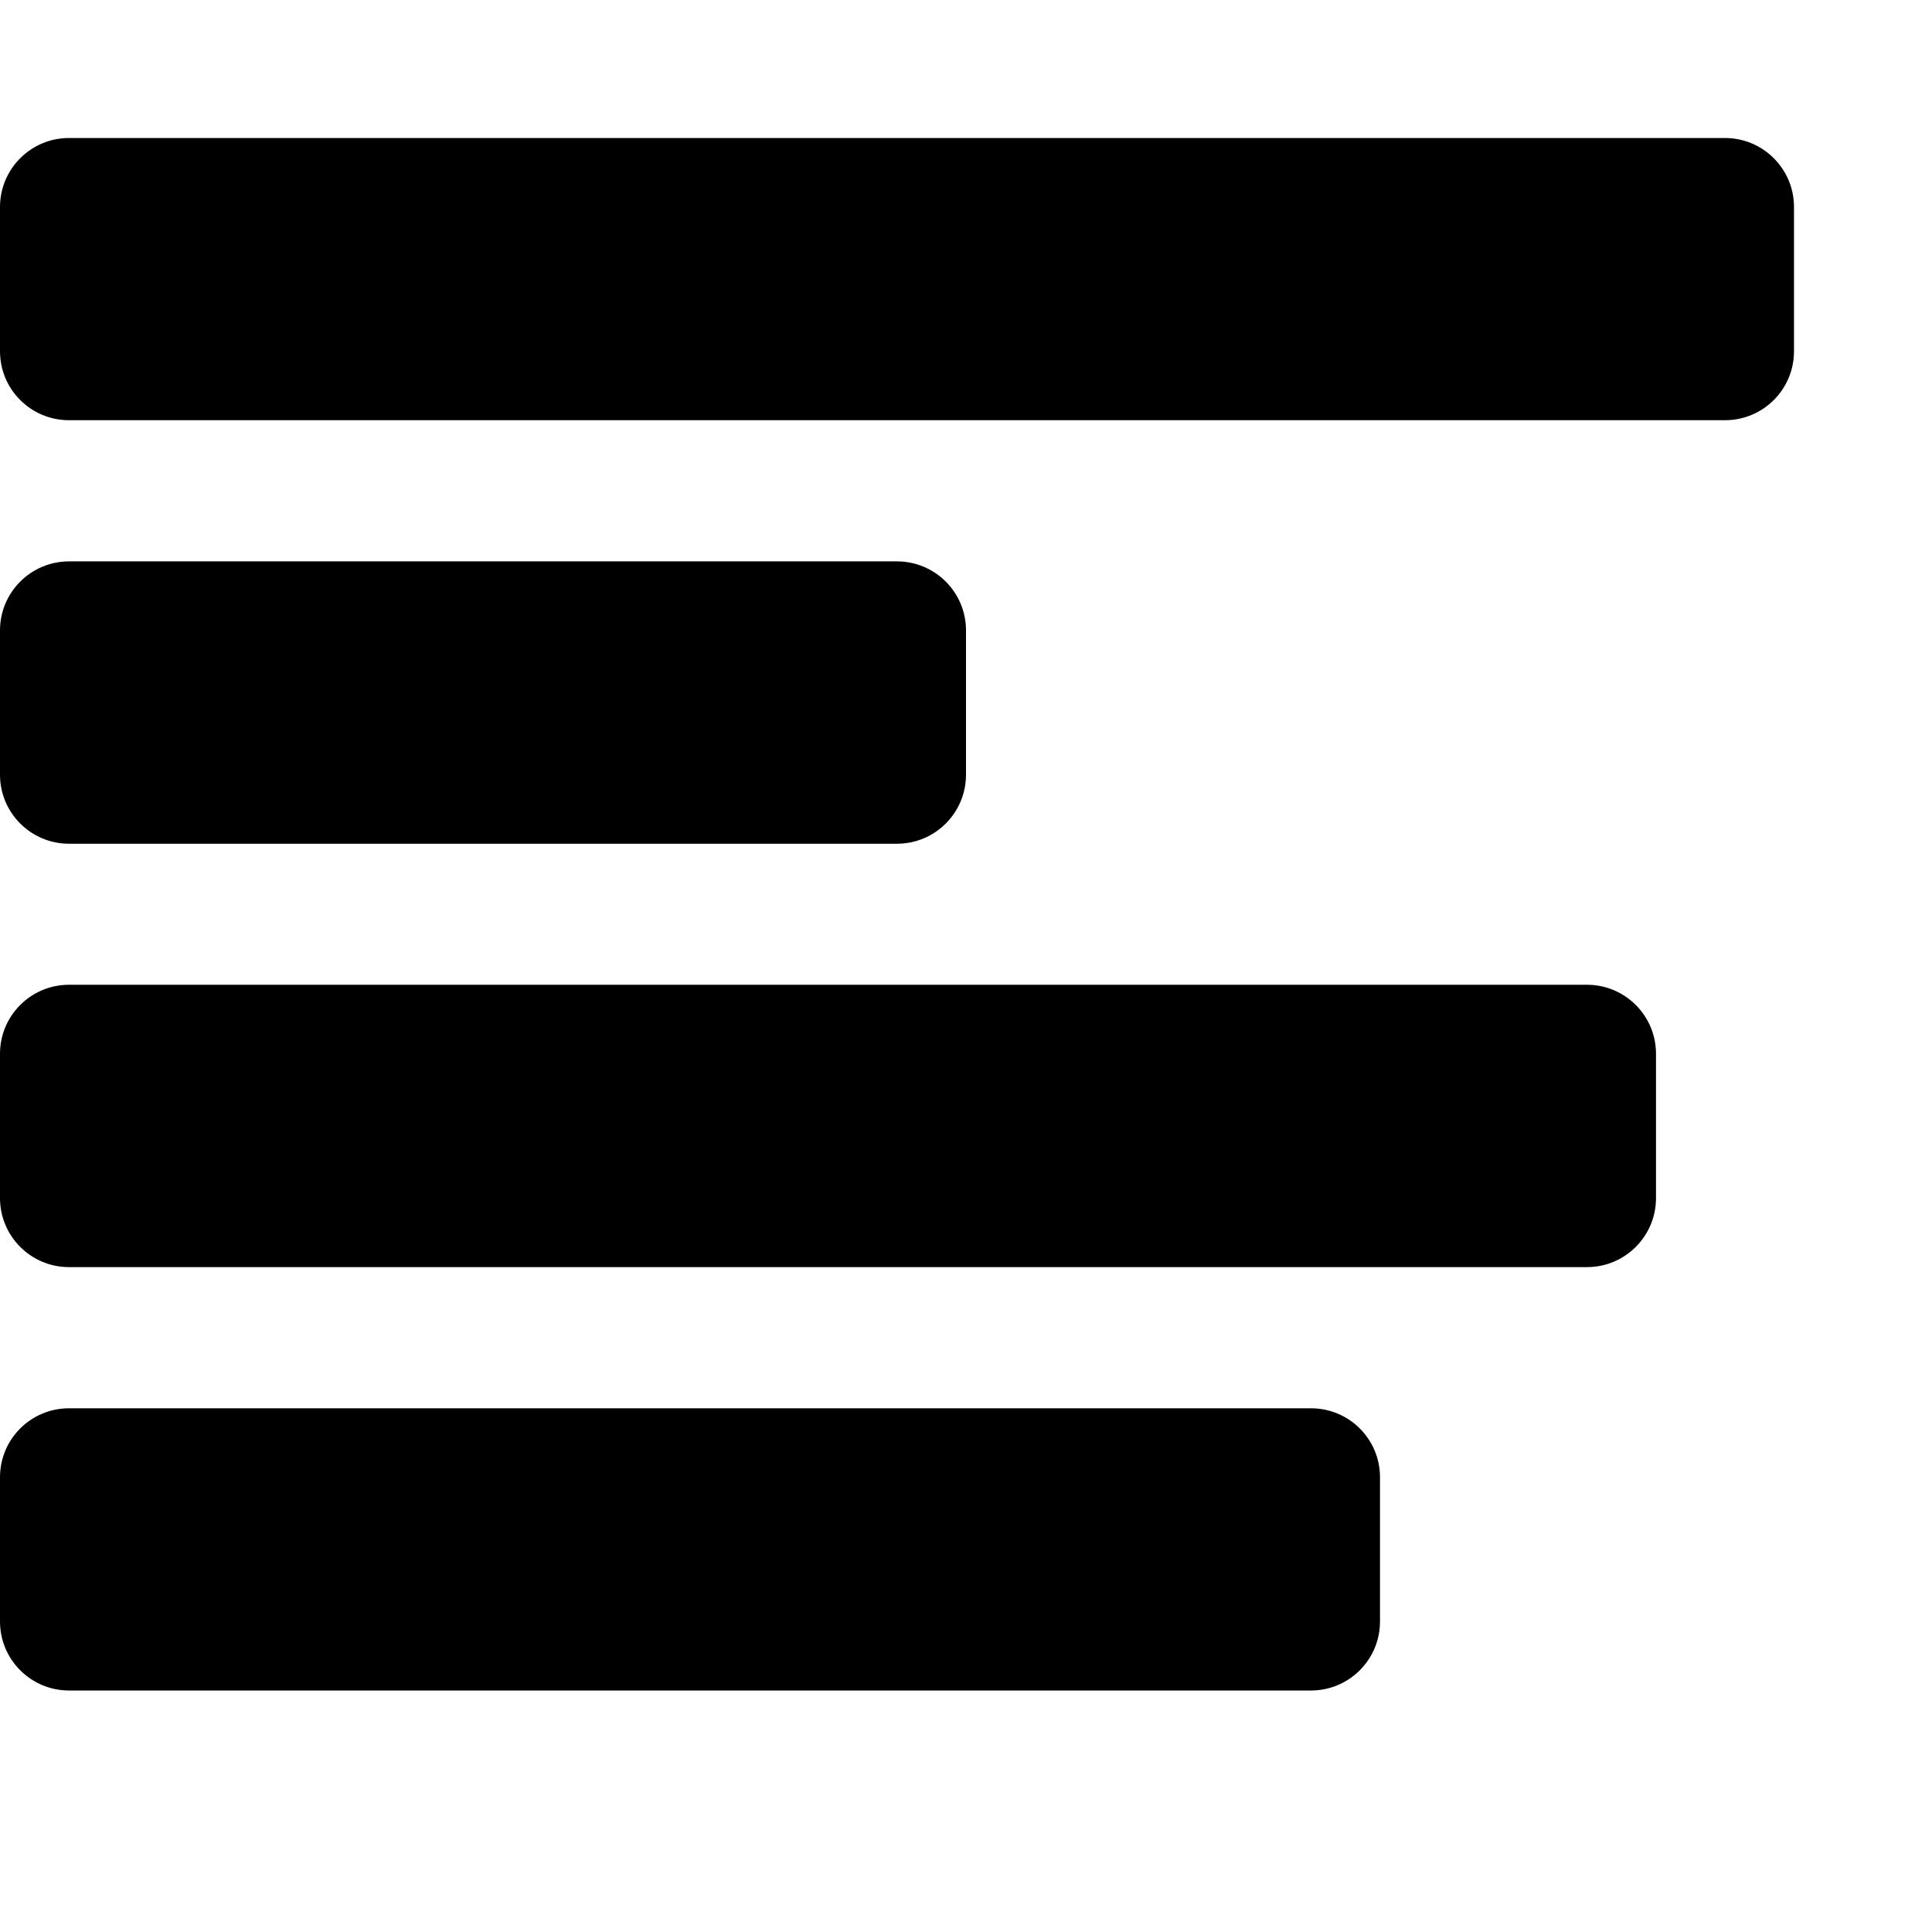
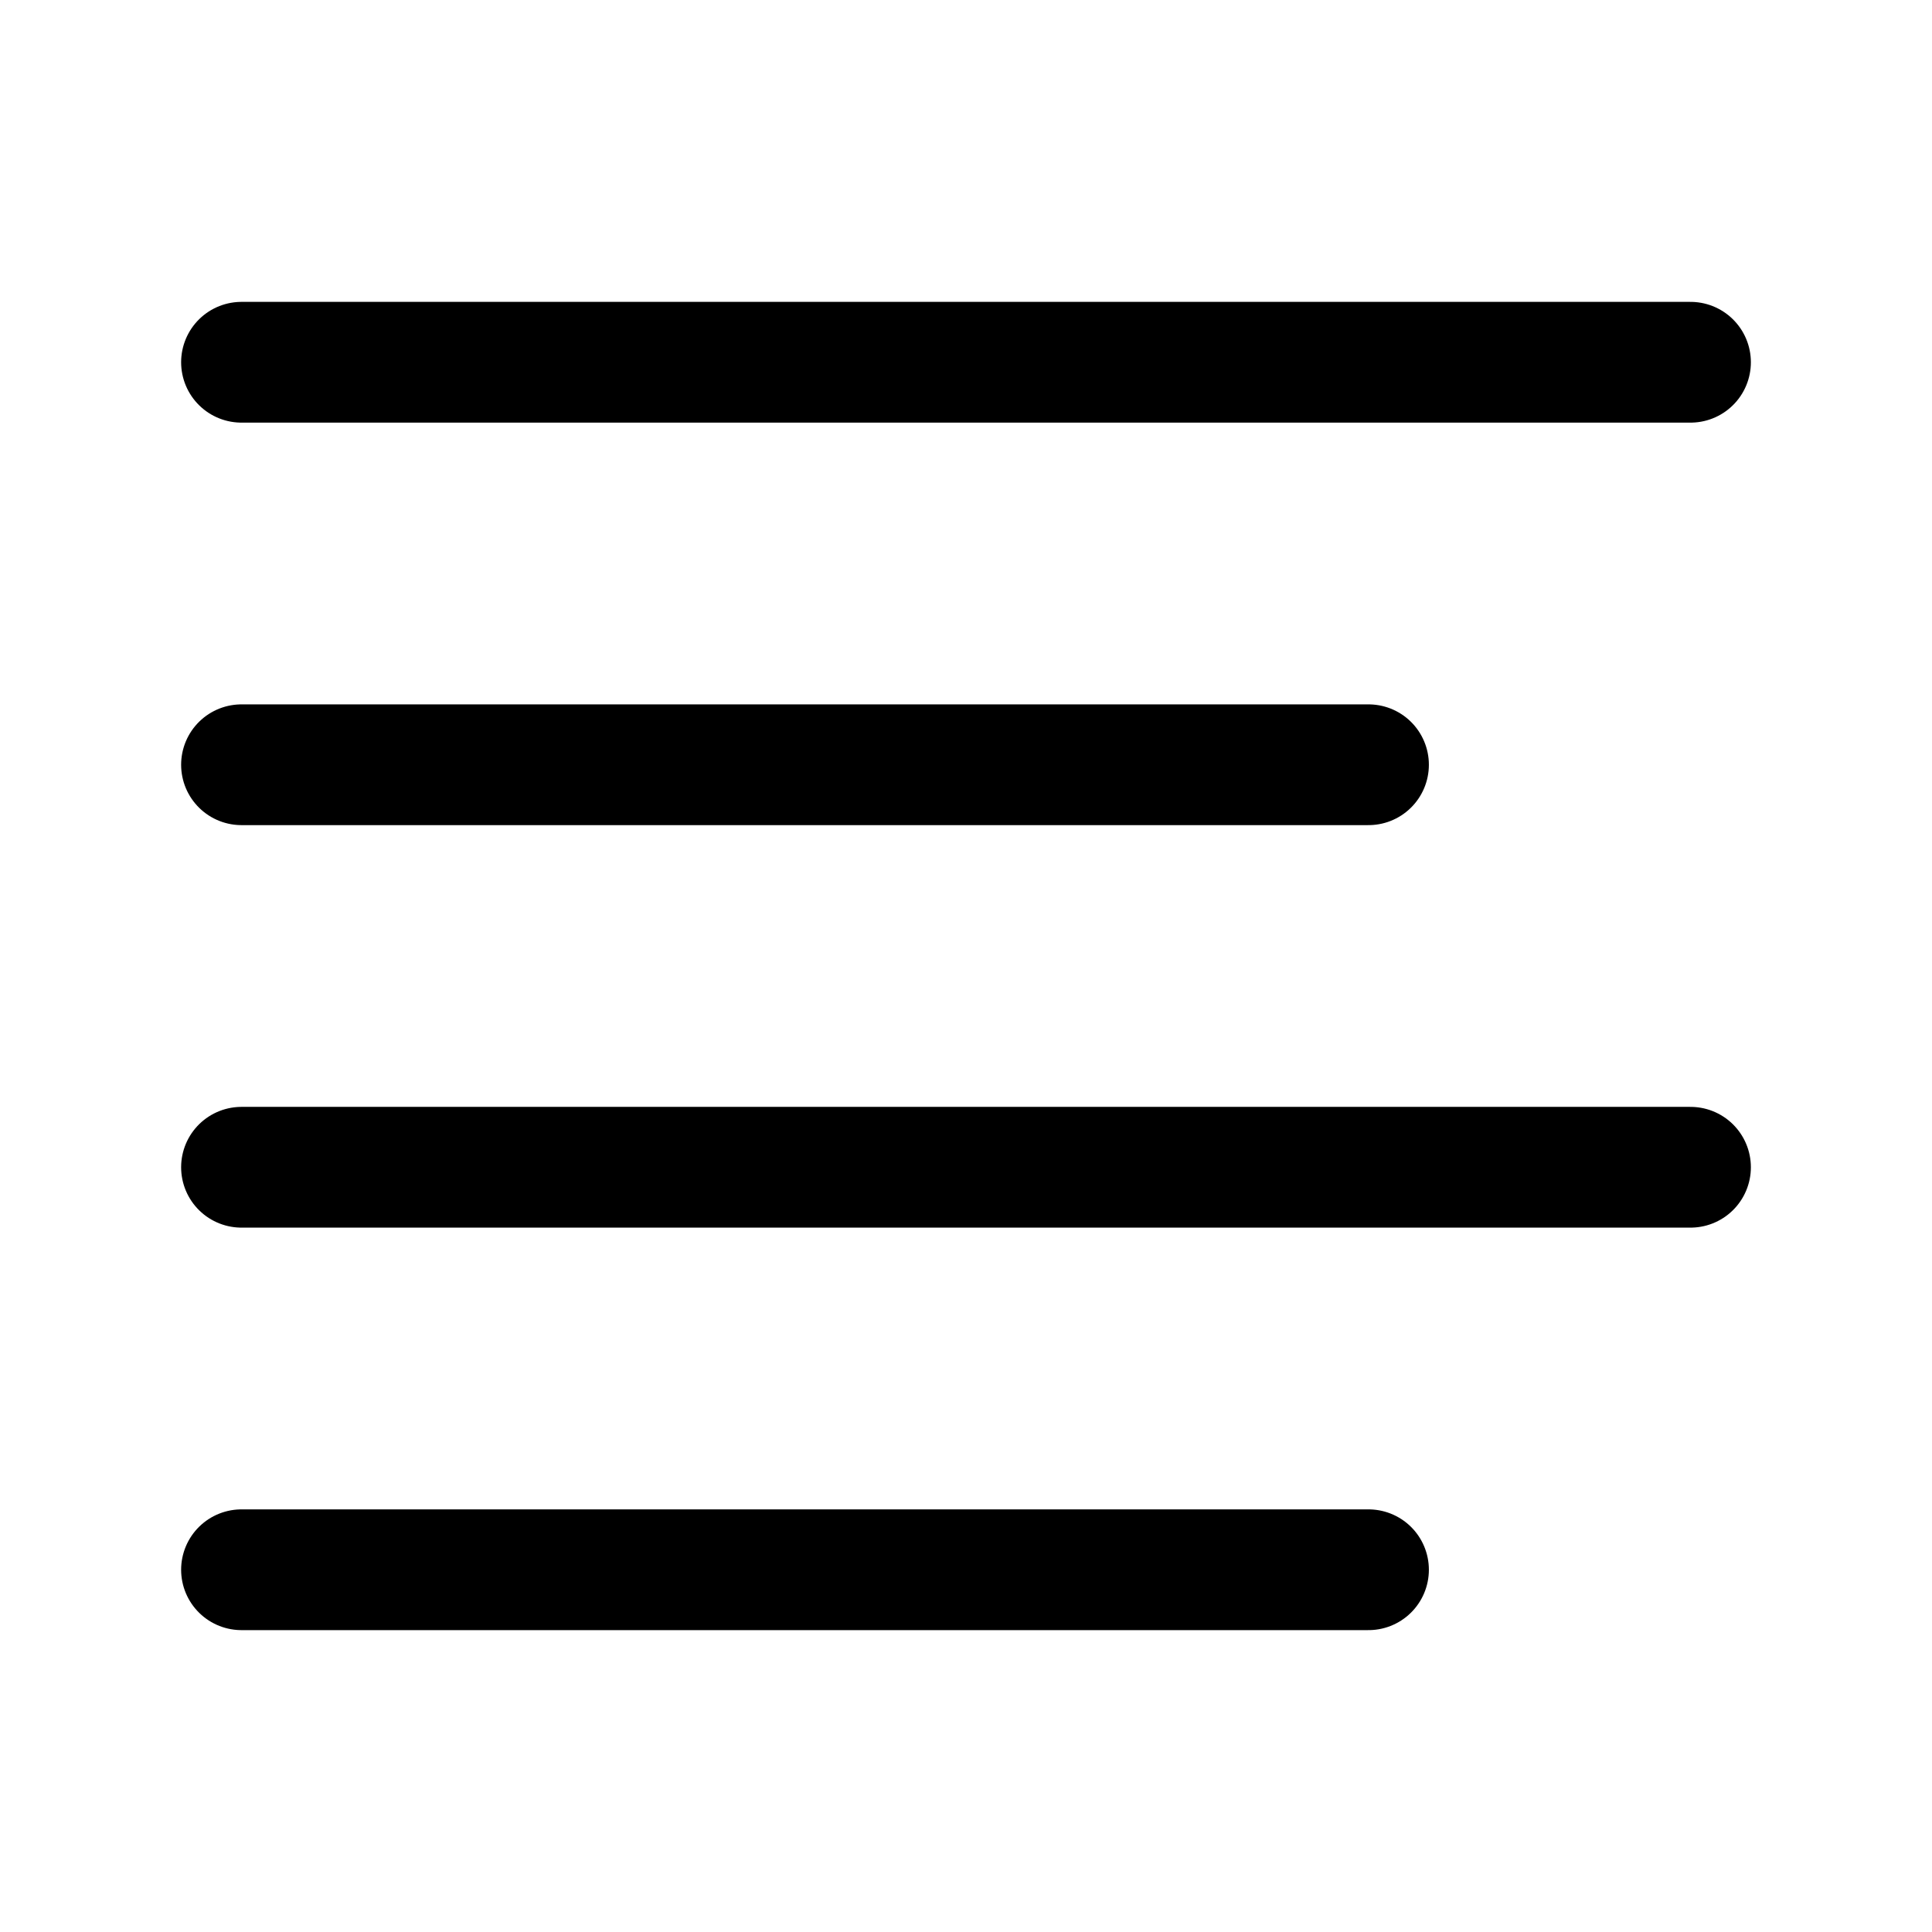
- <svg viewBox="0 0 14 14">
-   <path d="M7,4.568 C7,4.292 6.776,4.068 6.5,4.068 L0.5,4.068 C0.224,4.068 0,4.292 0,4.568 L0,5.614 C0,5.89 0.224,6.114 0.5,6.114 L6.5,6.114 C6.776,6.114 7,5.89 7,5.614 L7,4.568 Z M0.5,1 C0.224,1 0,1.224 0,1.5 L0,2.545 C0,2.822 0.224,3.045 0.5,3.045 L12.5,3.045 C12.776,3.045 13,2.822 13,2.545 L13,1.5 C13,1.224 12.776,1 12.5,1 L0.5,1 Z M0,8.682 C0,8.958 0.224,9.182 0.5,9.182 L11.5,9.182 C11.776,9.182 12,8.958 12,8.682 L12,7.636 C12,7.36 11.776,7.136 11.5,7.136 L0.5,7.136 C0.224,7.136 0,7.36 0,7.636 L0,8.682 Z M0,11.75 C0,12.026 0.224,12.25 0.5,12.25 L9.5,12.25 C9.776,12.25 10,12.026 10,11.75 L10,10.705 C10,10.428 9.776,10.205 9.5,10.205 L0.5,10.205 C0.224,10.205 0,10.428 0,10.705 L0,11.75 Z" />
+ <svg xmlns="http://www.w3.org/2000/svg" width="24" height="24" viewBox="0 0 48 48" fill="none">
+   <path d="M42 9H6" stroke="currentColor" stroke-width="3" stroke-linecap="round" stroke-linejoin="round" />
+   <path d="M34 19H6" stroke="currentColor" stroke-width="3" stroke-linecap="round" stroke-linejoin="round" />
+   <path d="M42 29H6" stroke="currentColor" stroke-width="3" stroke-linecap="round" stroke-linejoin="round" />
+   <path d="M34 39H6" stroke="currentColor" stroke-width="3" stroke-linecap="round" stroke-linejoin="round" />
</svg>
